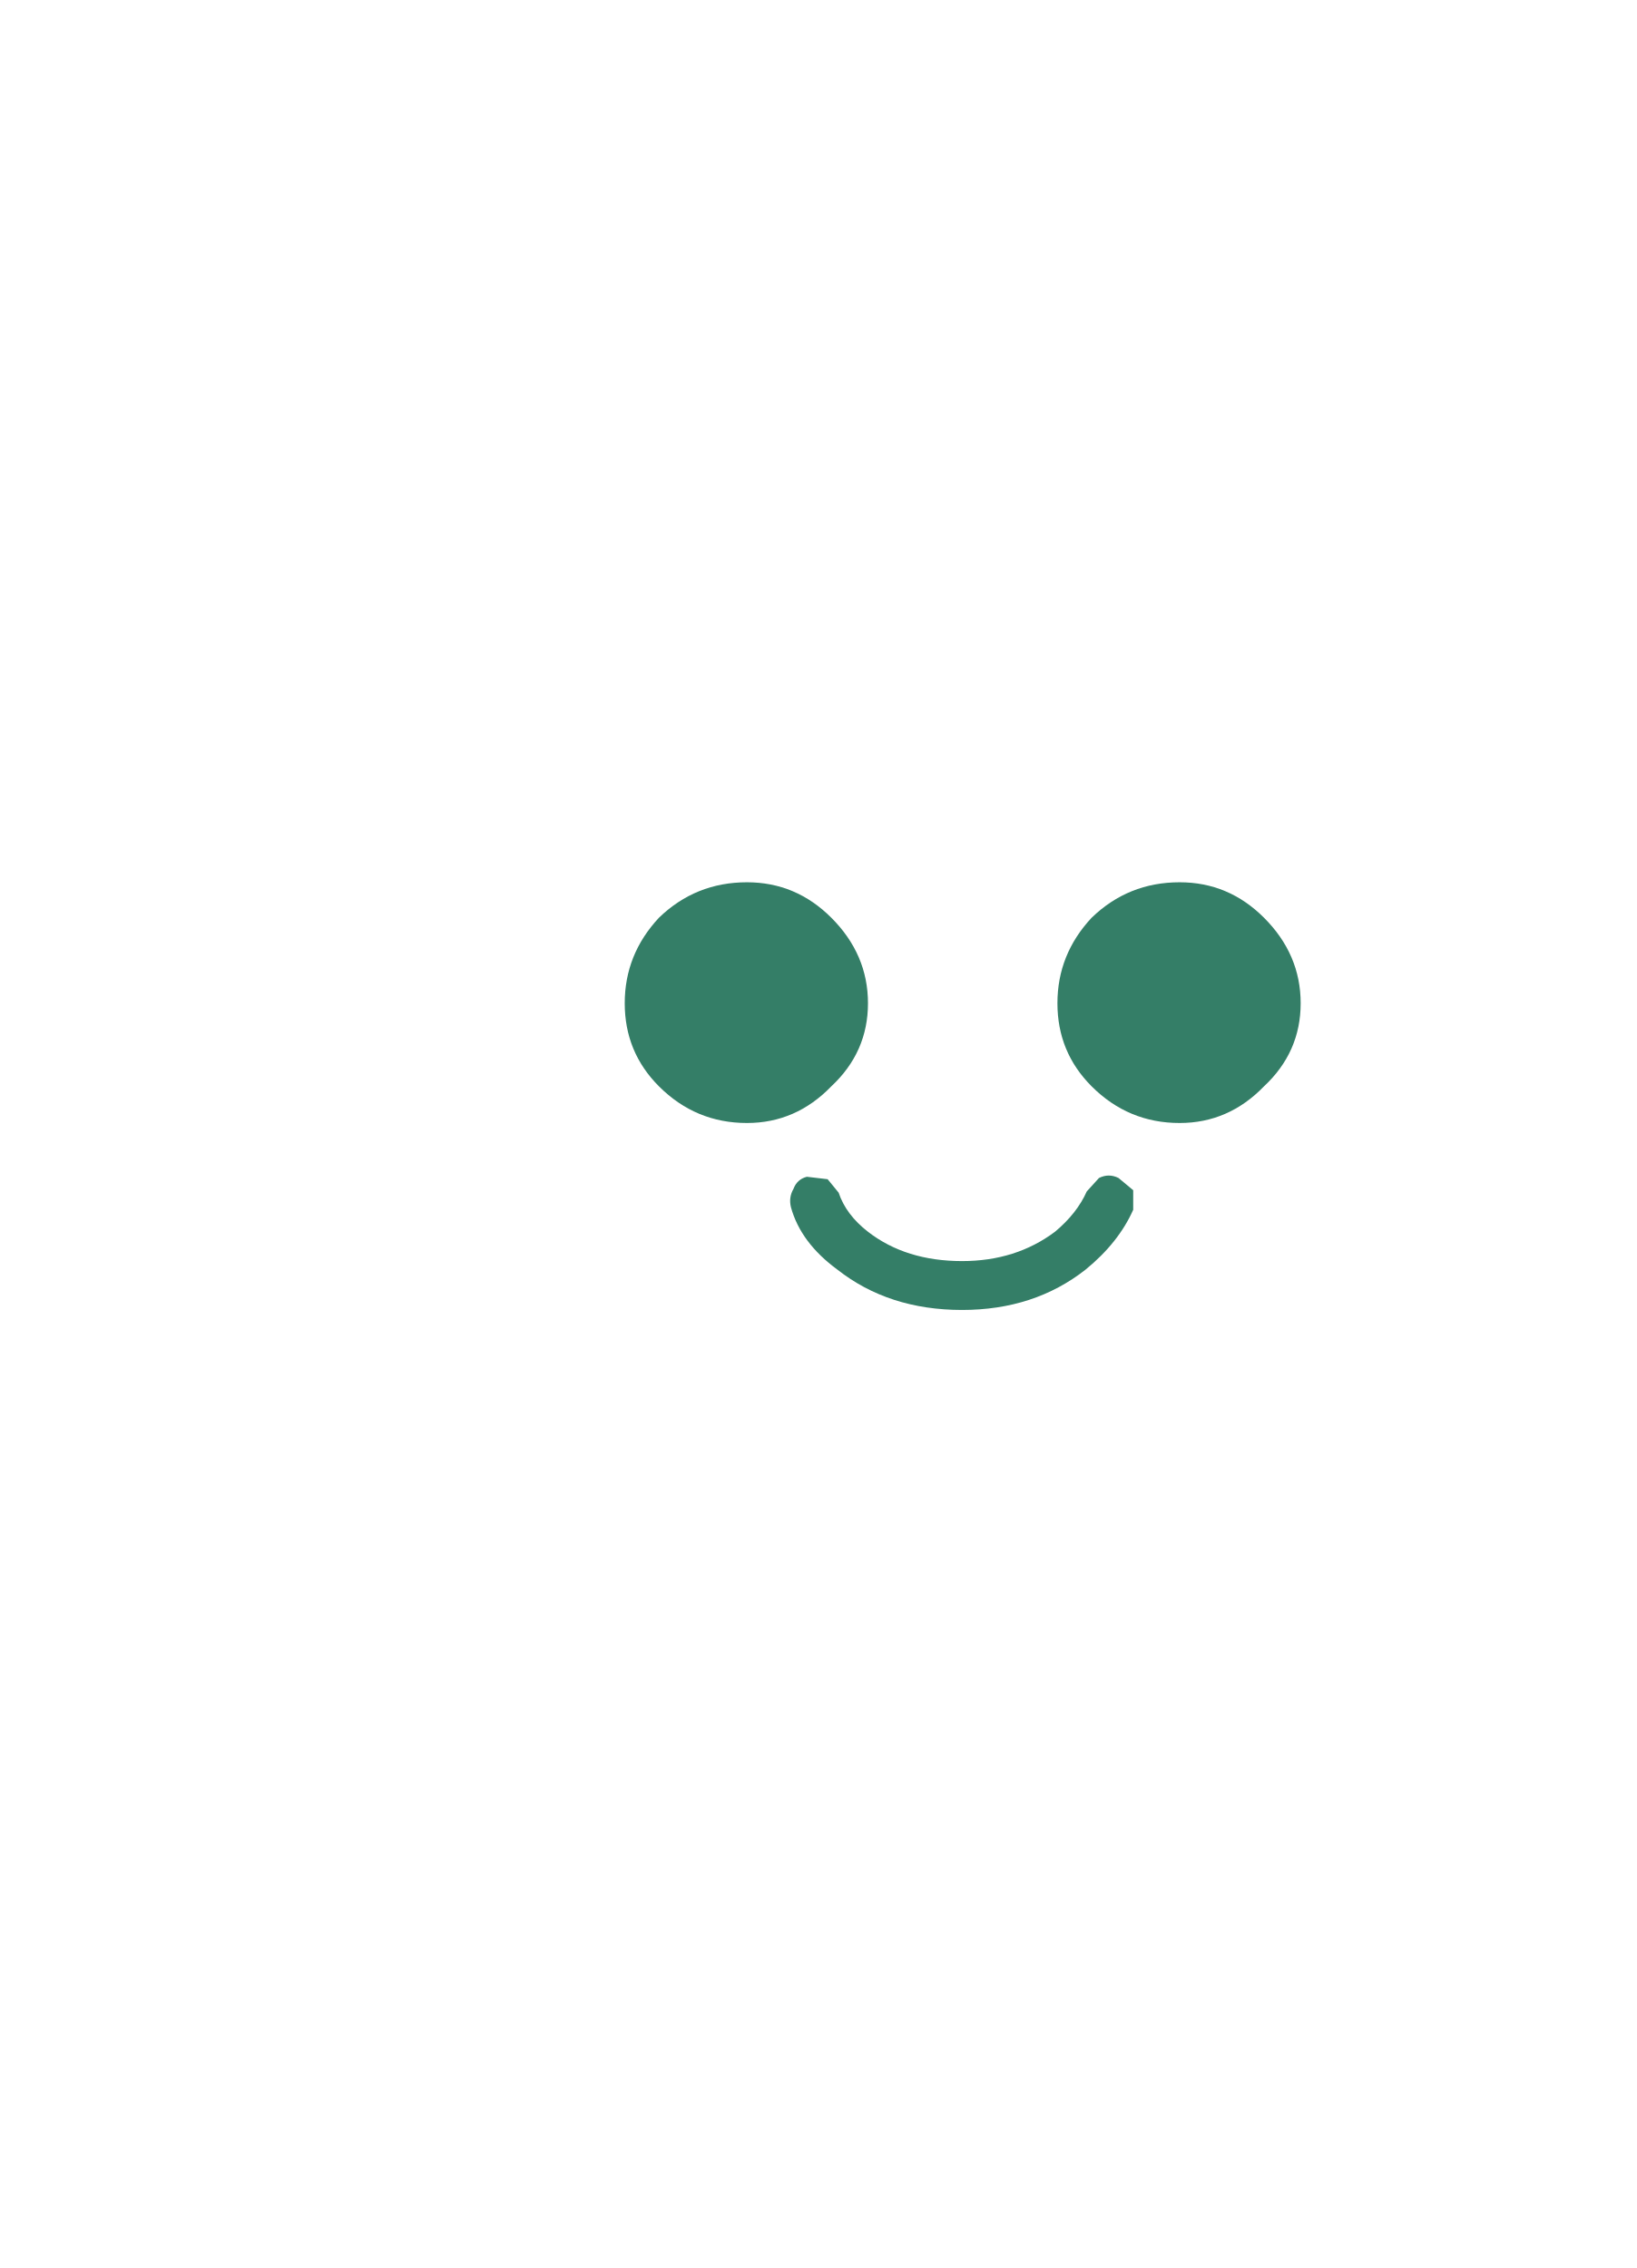
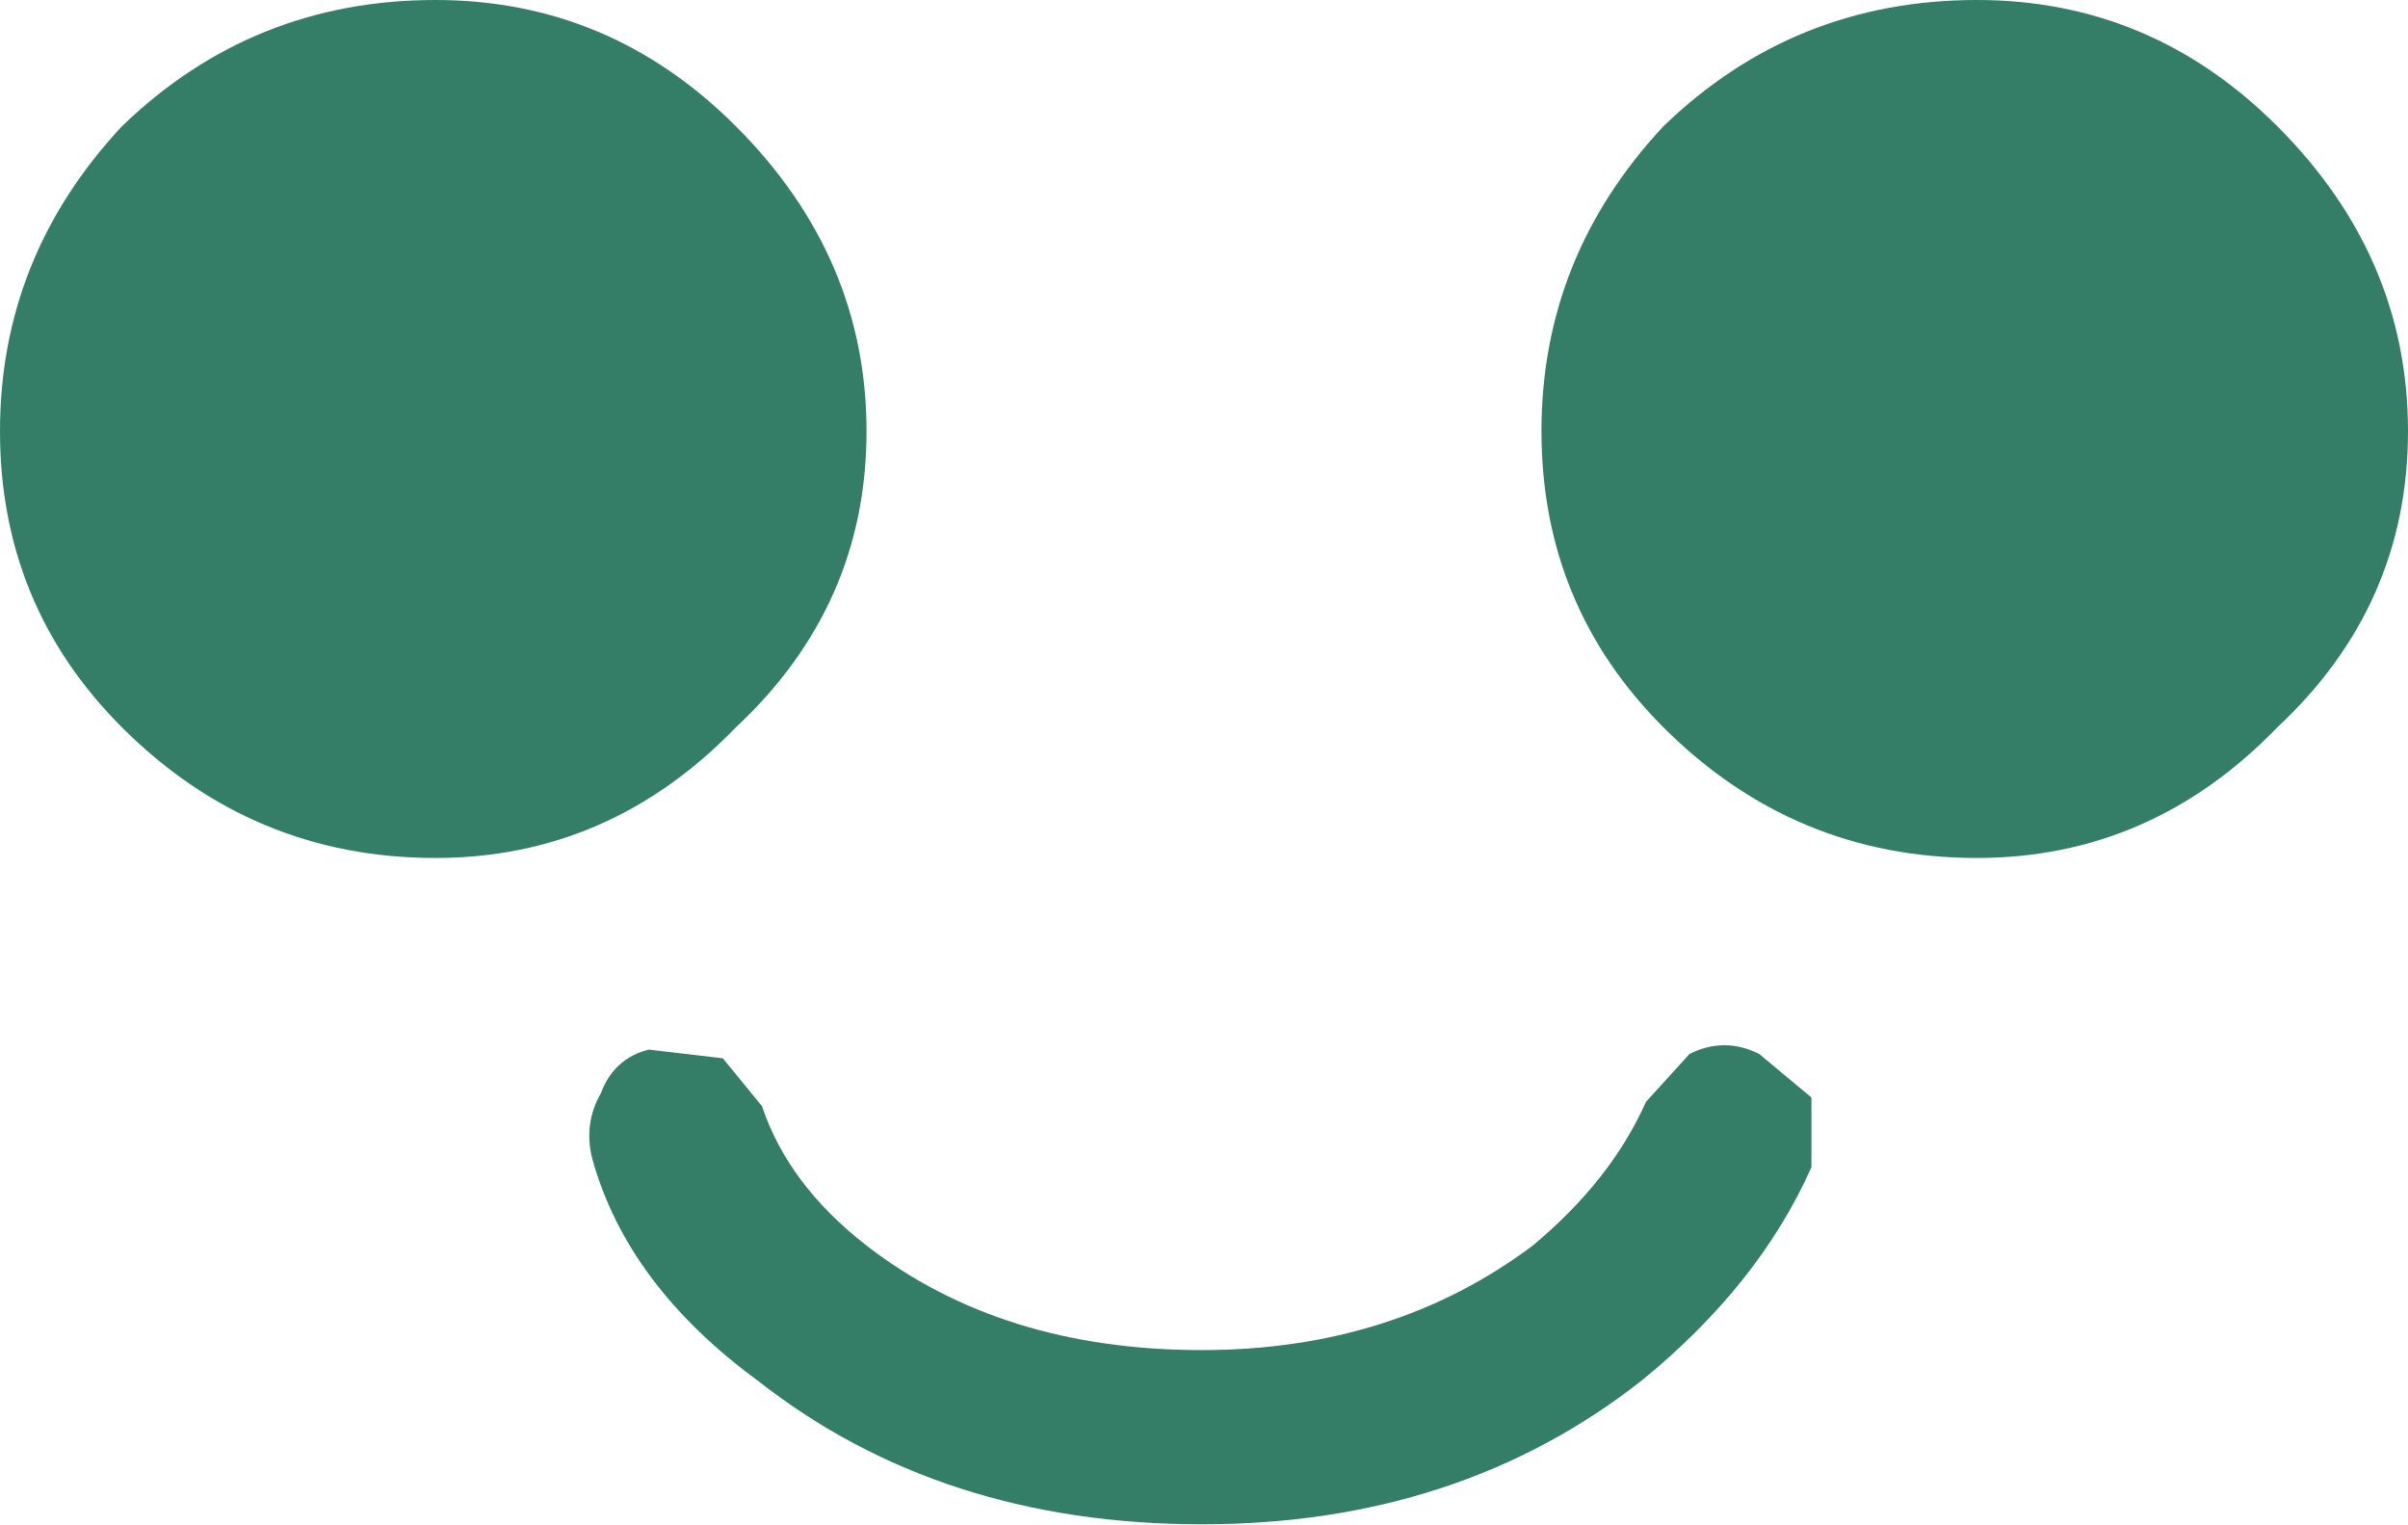
- <svg xmlns="http://www.w3.org/2000/svg" version="1.1" width="66.956" height="92.8">
-   <path d="m53.206 41.05q0 2-1.5 3.4-1.45 1.5-3.45 1.5-2.1 0-3.6-1.5-1.4-1.4-1.4-3.4t1.4-3.5q1.5-1.45 3.6-1.45 2 0 3.45 1.45 1.5 1.5 1.5 3.5m-13.85 10.55q2.2 0 3.8-1.2.9-.75 1.3-1.65l.5-.55q.4-.2.8 0l.6.5v.8q-.6 1.35-1.95 2.45-2.1 1.65-5.05 1.65-3 0-5.1-1.65-1.5-1.1-1.9-2.55-.1-.4.1-.75.15-.4.55-.5l.85.1.45.55q.3.9 1.2 1.6 1.55 1.2 3.85 1.2m-8.8-15.5q2 0 3.45 1.45 1.5 1.5 1.5 3.5t-1.5 3.4q-1.45 1.5-3.45 1.5-2.1 0-3.6-1.5-1.4-1.4-1.4-3.4t1.4-3.5q1.5-1.45 3.6-1.45" fill="#347e67" />
+ <svg xmlns="http://www.w3.org/2000/svg" width="27.65" version="1.1" height="17.5">
+   <path fill="#347e67" d="m27.65 4.95q0 2-1.5 3.4-1.45 1.5-3.45 1.5-2.1 0-3.6-1.5-1.4-1.4-1.4-3.4t1.4-3.5q1.5-1.45 3.6-1.45 2 0 3.45 1.45 1.5 1.5 1.5 3.5m-13.85 10.55q2.2 0 3.8-1.2.9-.75 1.3-1.65l.5-.55q.4-.2.8 0l.6.5v.8q-.6 1.35-1.95 2.45-2.1 1.65-5.05 1.65-3 0-5.1-1.65-1.5-1.1-1.9-2.55-.1-.4.1-.75.15-.4.55-.5l.85.1.45.55q.3.9 1.2 1.6 1.55 1.2 3.85 1.2m-8.8-15.5q2 0 3.45 1.45 1.5 1.5 1.5 3.5t-1.5 3.4q-1.45 1.5-3.45 1.5-2.1 0-3.6-1.5-1.4-1.4-1.4-3.4t1.4-3.5q1.5-1.45 3.6-1.45" />
</svg>
